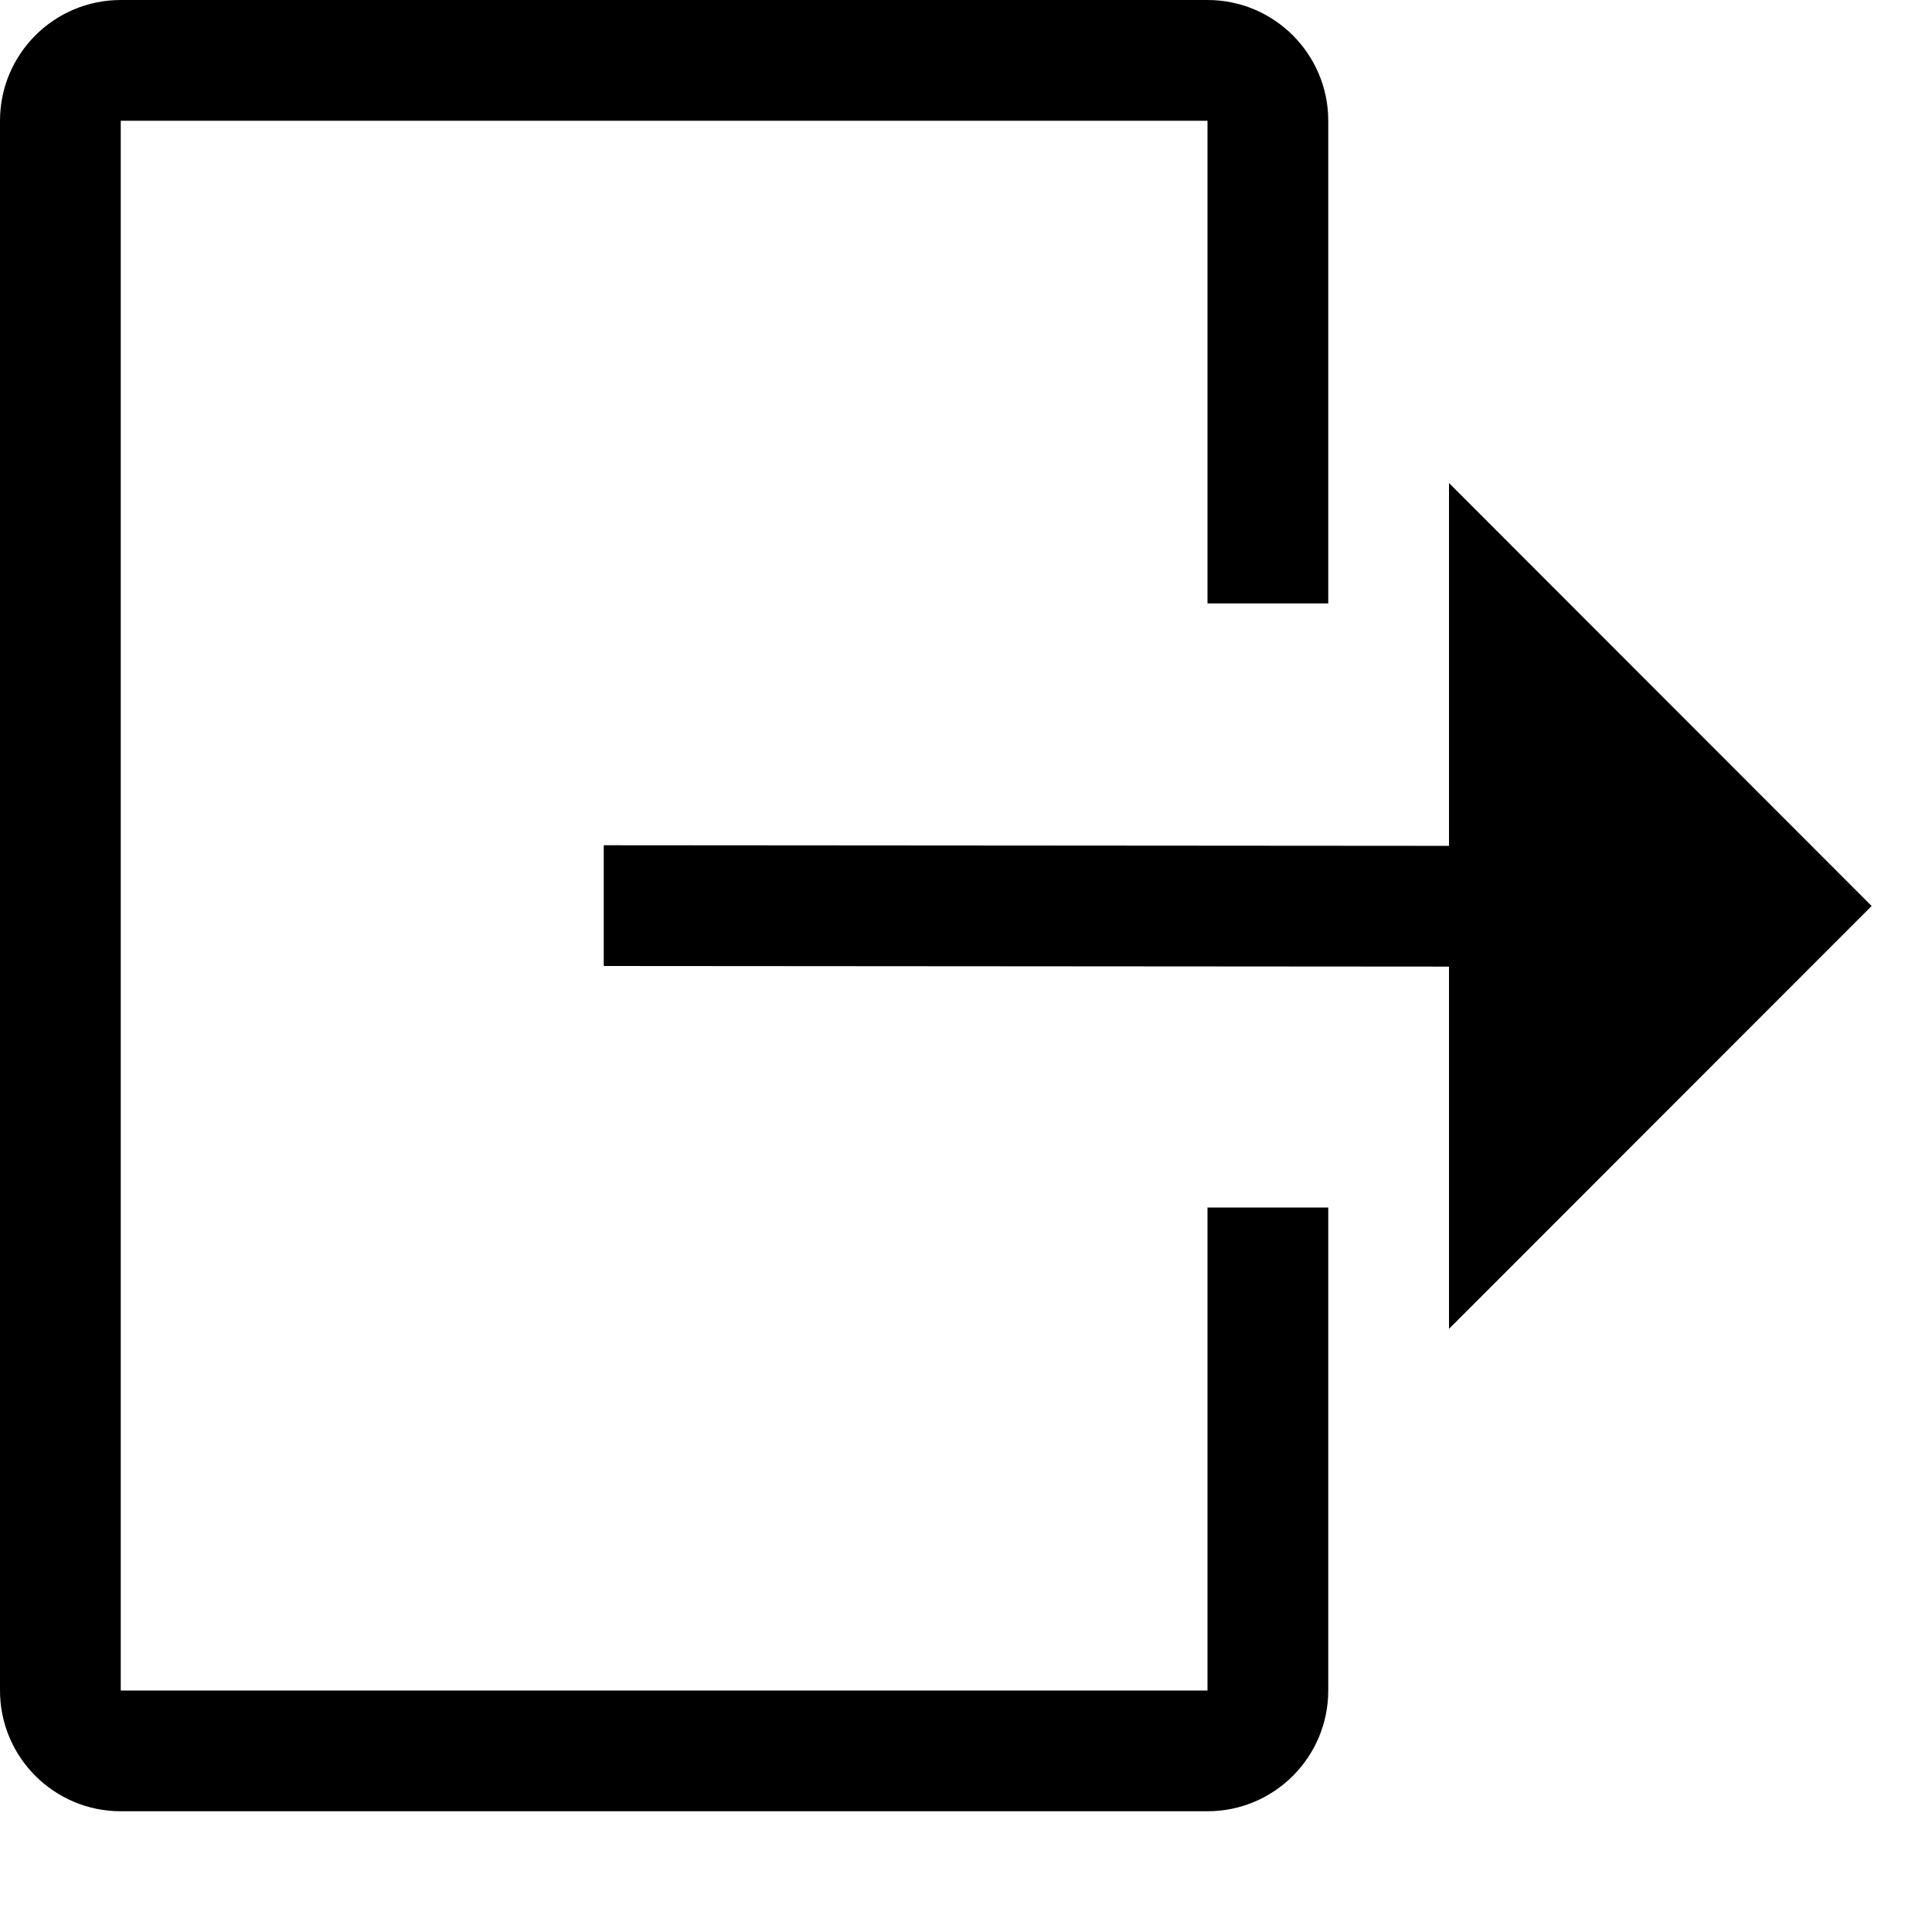
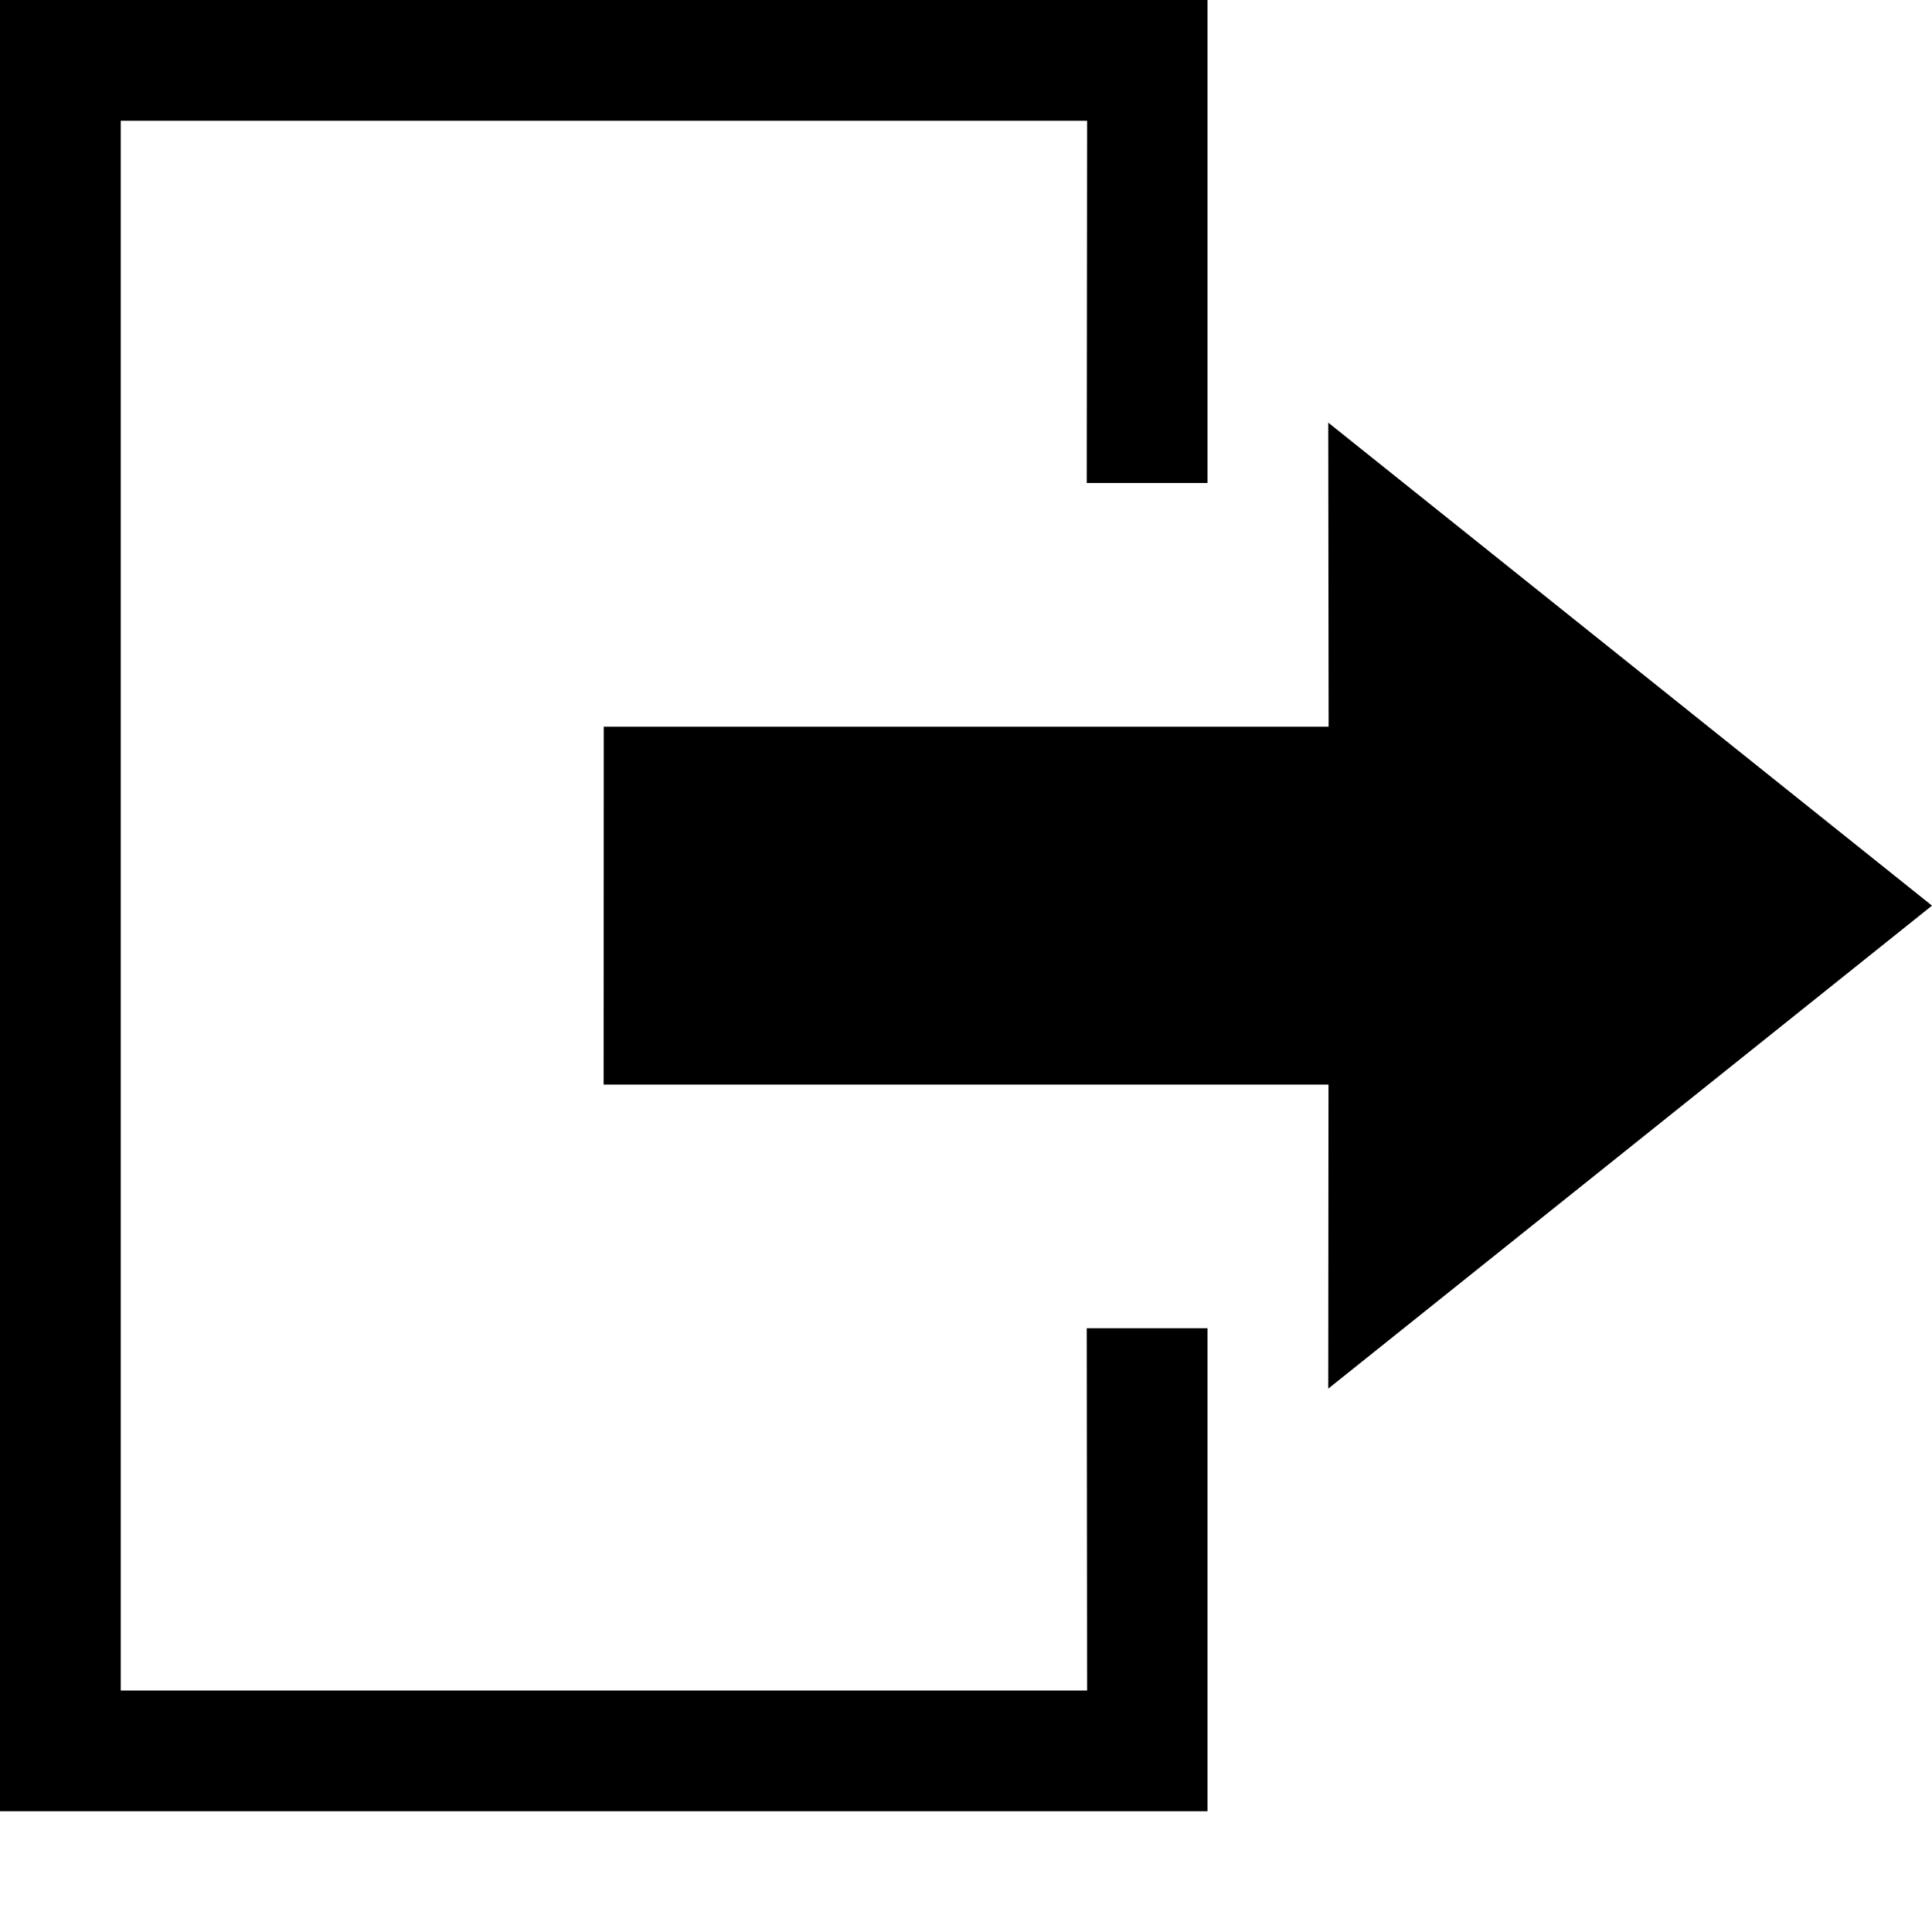
- <svg xmlns="http://www.w3.org/2000/svg" width="16px" height="16px" version="1.1" xml:space="preserve" style="fill-rule:evenodd;clip-rule:evenodd;stroke-linejoin:round;stroke-miterlimit:2;">
-   <g transform="matrix(1,0,0,1,-90,-70)">
-     <g id="sub_leave">
-       <g id="bg" transform="matrix(0.110345,0,0,0.121212,73.7797,51.0909)">
-         <rect x="147" y="156" width="145" height="132" style="fill:rgb(135,135,135);fill-opacity:0;" />
-       </g>
-       <g transform="matrix(1,4.97897e-17,-4.97897e-17,1,86.519,68.005)">
-         <path d="M8.481,9.995L8.481,8.995L15.481,9L15.481,5.995L18.981,9.498L15.481,13L15.481,10L8.481,9.995Z" />
-       </g>
-       <g transform="matrix(-1,0,0,1,106,68)">
-         <path d="M5,6.997L5,3C5,2.448 5.448,2 6,2C8.092,2 12.908,2 15,2C15.552,2 16,2.448 16,3C16,5.727 16,13.273 16,16C16,16.552 15.552,17 15,17C12.908,17 8.092,17 6,17C5.448,17 5,16.552 5,16C5,14.541 5,12 5,12L6,12L6,16L15,16L15,3L6,3L6,6.997L5,6.997Z" />
-       </g>
-     </g>
+ <svg xmlns="http://www.w3.org/2000/svg" width="100%" height="100%" viewBox="0 0 16 16" version="1.1" xml:space="preserve" style="fill-rule:evenodd;clip-rule:evenodd;stroke-linejoin:round;stroke-miterlimit:2;">
+   <g id="sub_leave">
+     <rect id="bg" x="-0.003" y="0" width="16" height="16" style="fill:#878787;fill-opacity:0;" />
+     <path id="contrast_arrow" d="M5,6.018l-0.001,2.964l6.003,0l-0.002,2.518l5,-4l-5,-4l0.003,2.518l-6.003,-0Z" />
+     <path d="M9,4l1,0l0,-4l-10,-0l0,15l10,0l0,-4l-1,0l0.003,3l-8.003,0l0,-13l8.003,0l-0.003,3Z" />
  </g>
</svg>
